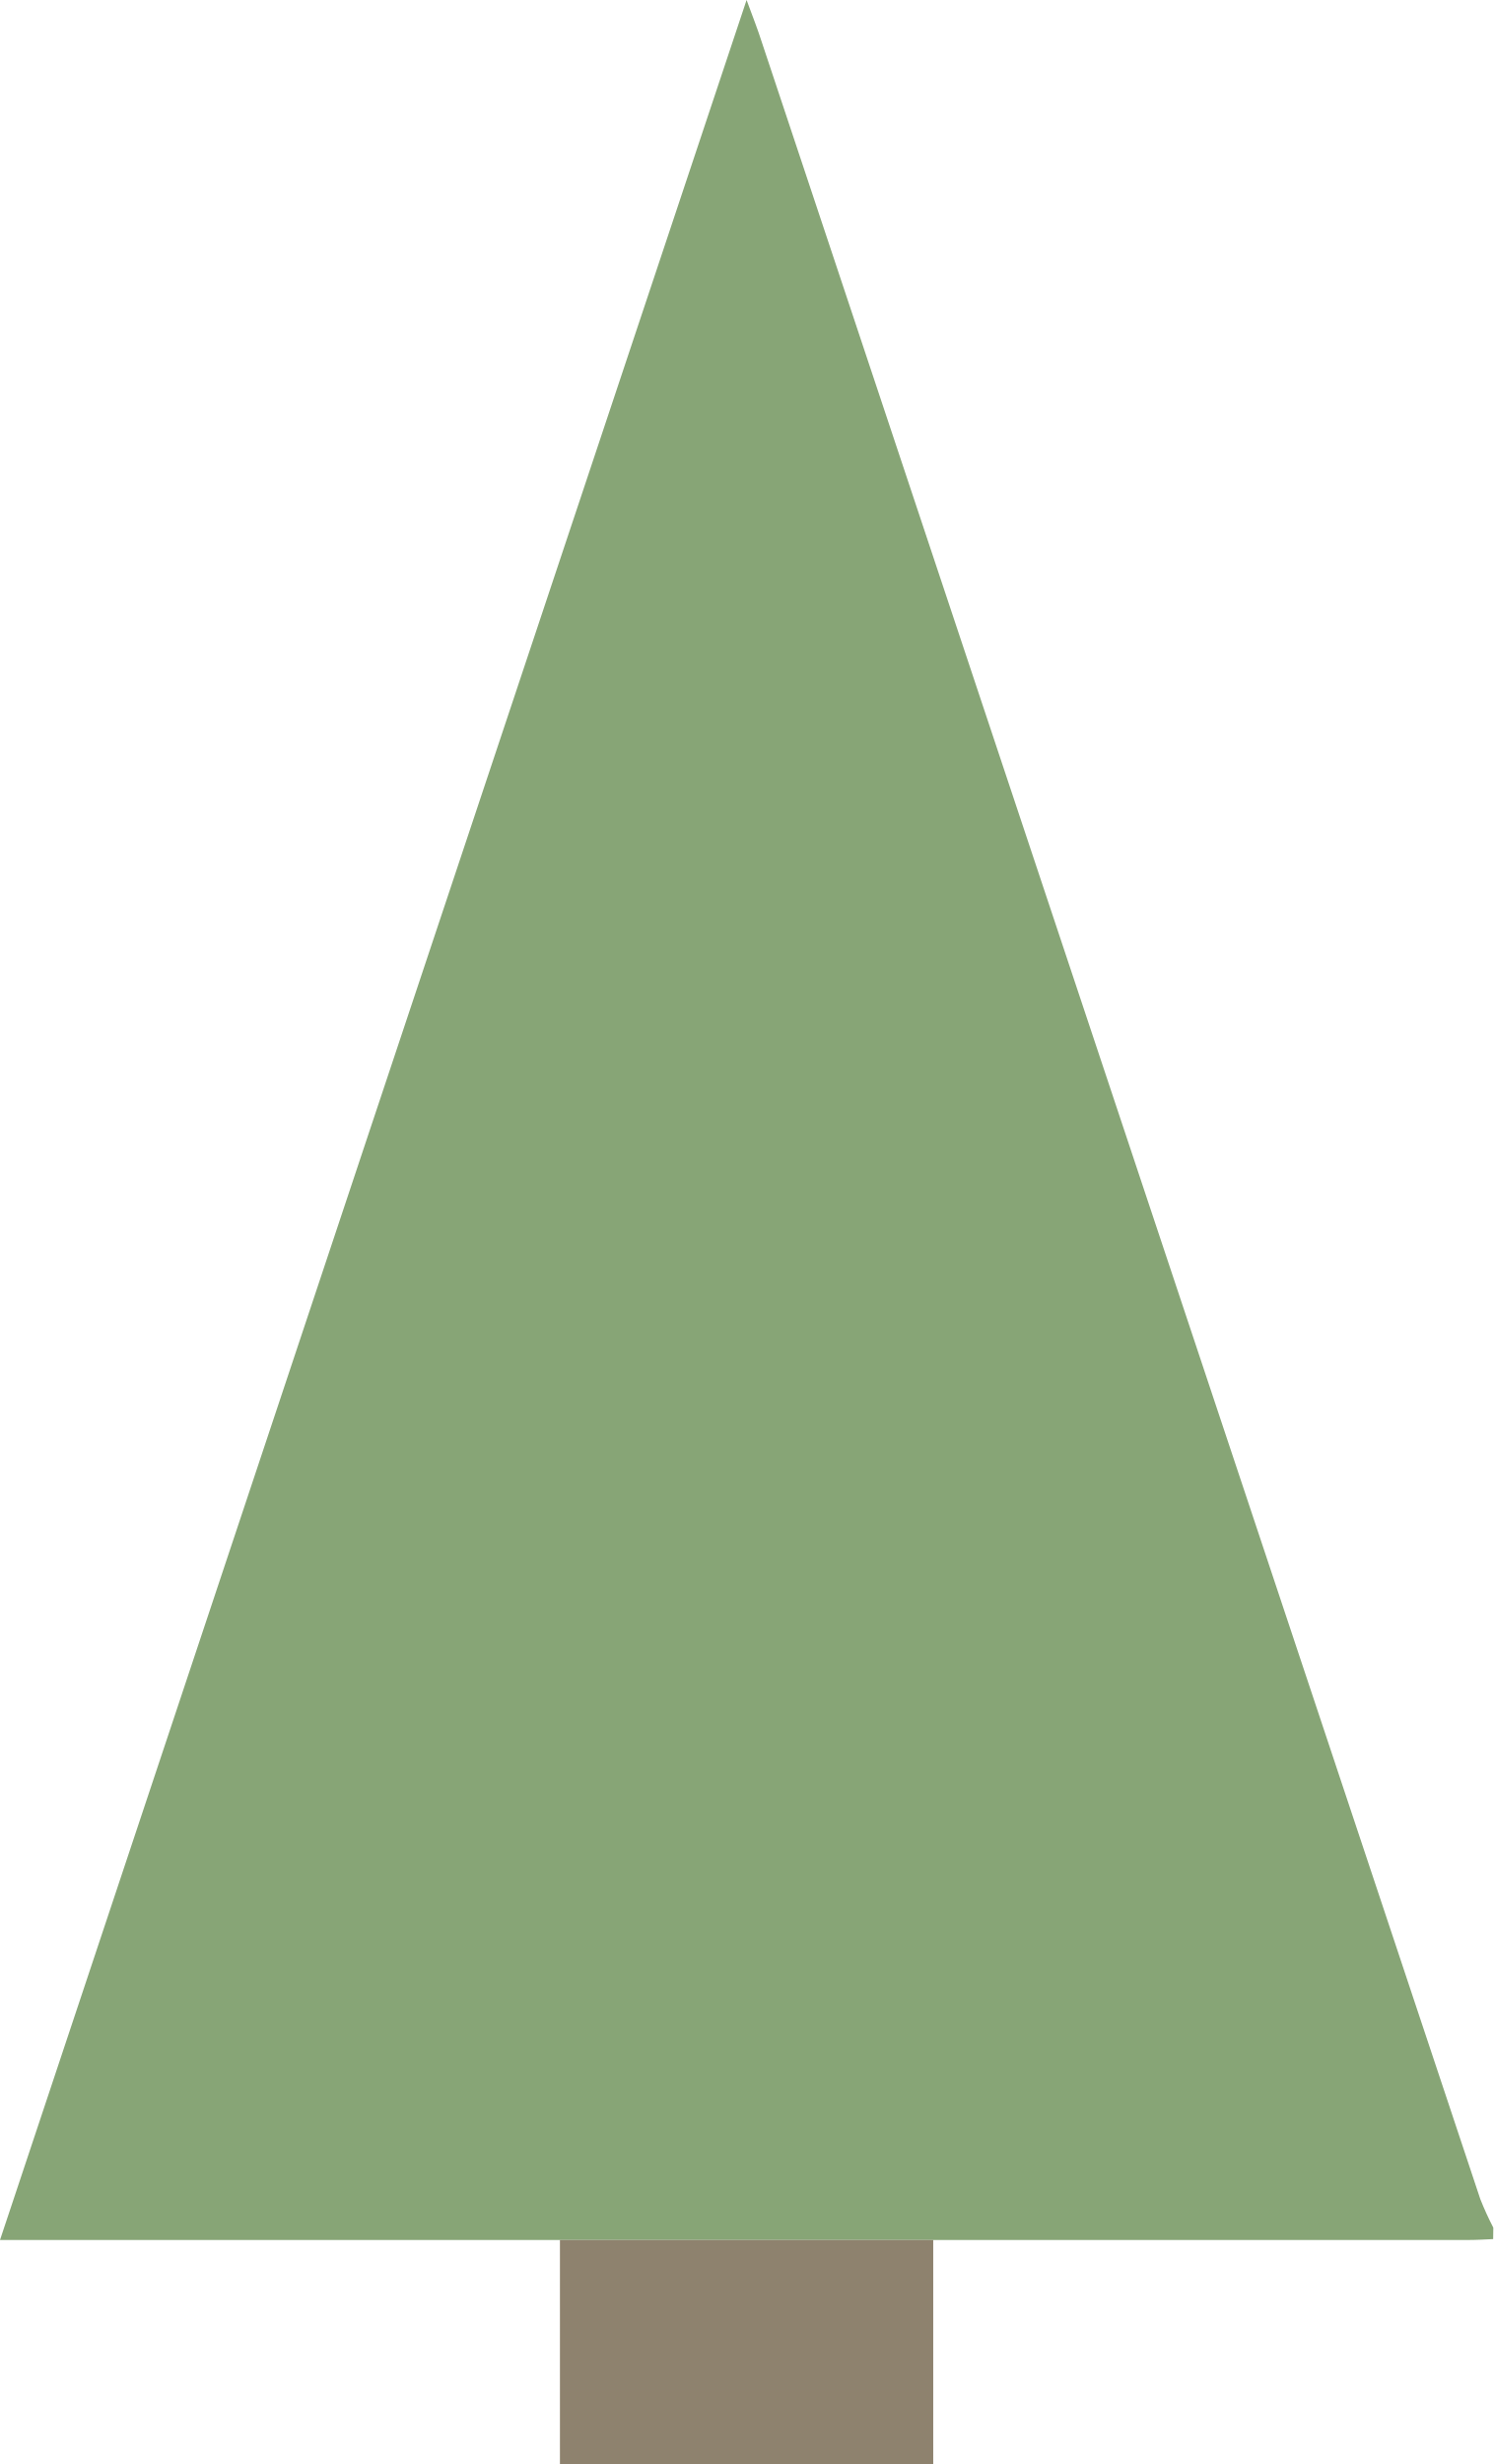
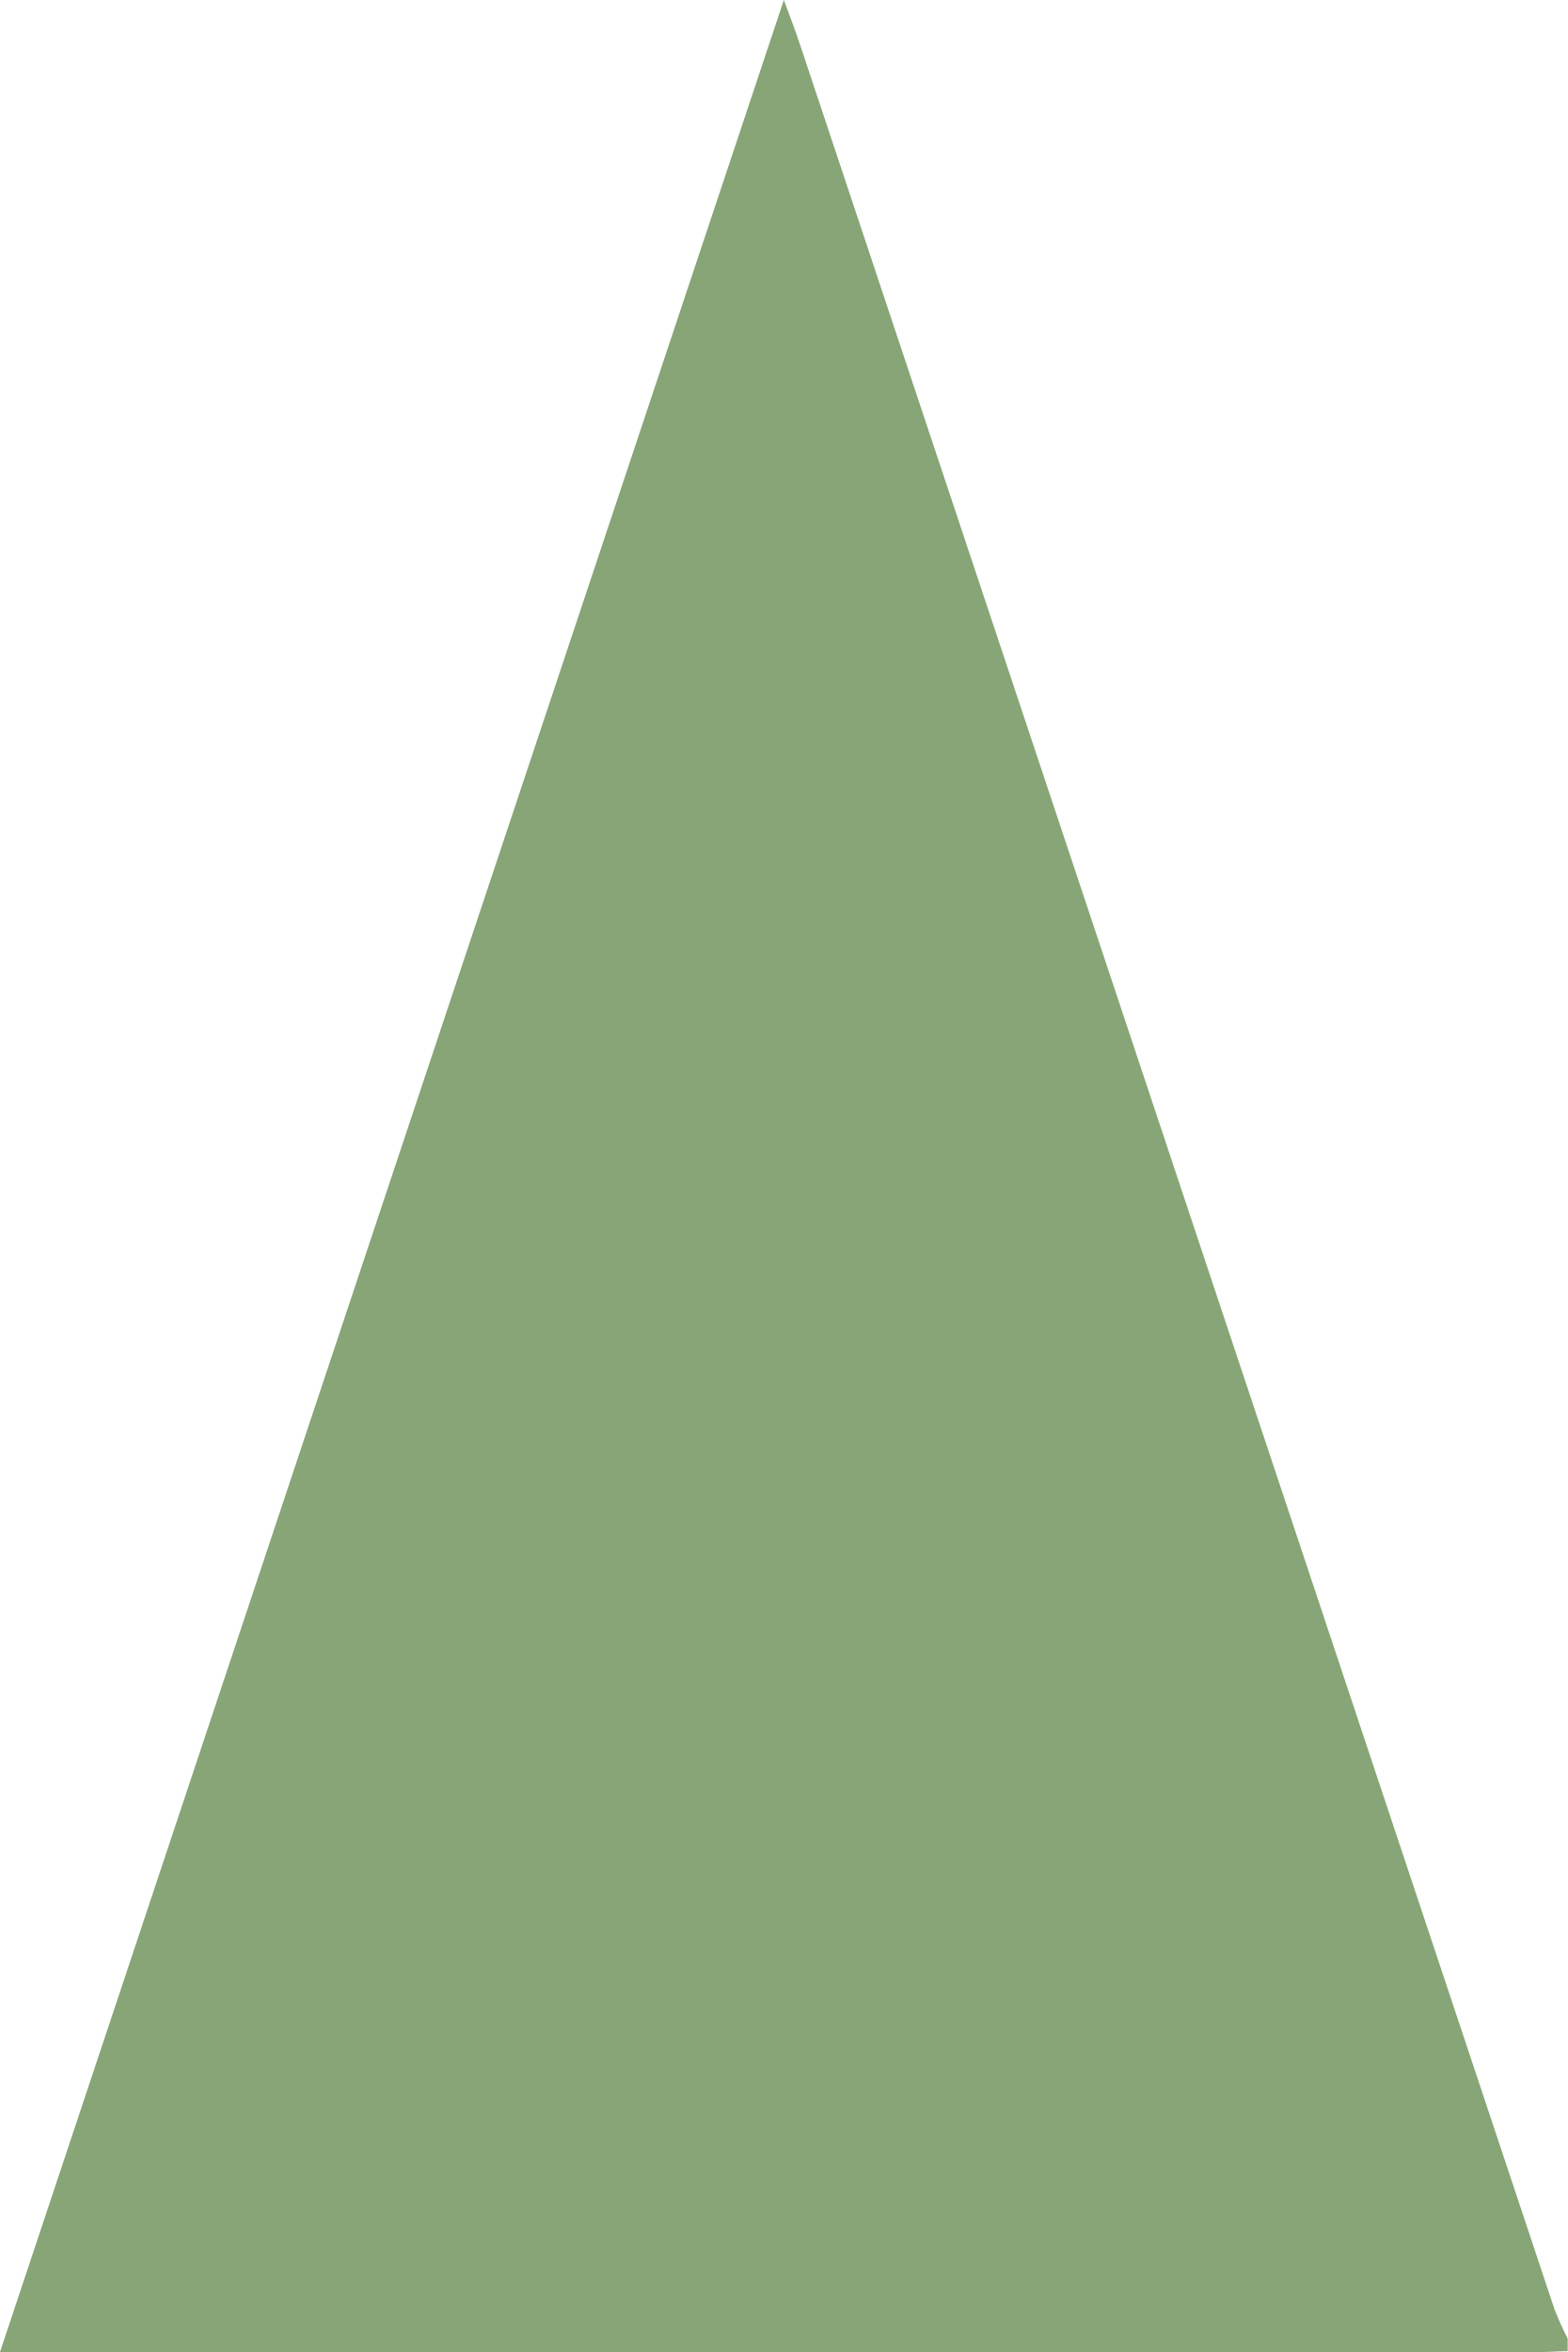
- <svg xmlns="http://www.w3.org/2000/svg" id="Layer_1" data-name="Layer 1" viewBox="0 0 200 330">
+ <svg xmlns="http://www.w3.org/2000/svg" id="Layer_1" data-name="Layer 1" viewBox="0 0 200 300">
  <defs>
-     <style>.cls-1{fill:#87a576;}.cls-2{fill:#8e826e;}</style>
+     <style>.cls-1{fill:#87a576;}</style>
  </defs>
-   <path class="cls-1" d="M200,299.88c-1.11.05-2.22.12-3.33.12H0C33.32,200,66.48,100.46,100,0c.9,2.41,1.51,4,2,5.53q48.13,144.51,96.28,289c.52,1.31,1.1,2.58,1.74,3.82Z" />
-   <rect class="cls-2" x="75" y="300" width="50" height="30" />
+   <path class="cls-1" d="M200,299.9c-1.1,0-2.2.1-3.3.1H0C33.3,200,66.5,100.5,100,0c.9,2.4,1.5,4,2,5.5q48.15,144.45,96.3,289c.5,1.3,1.1,2.6,1.7,3.8Z" />
</svg>
